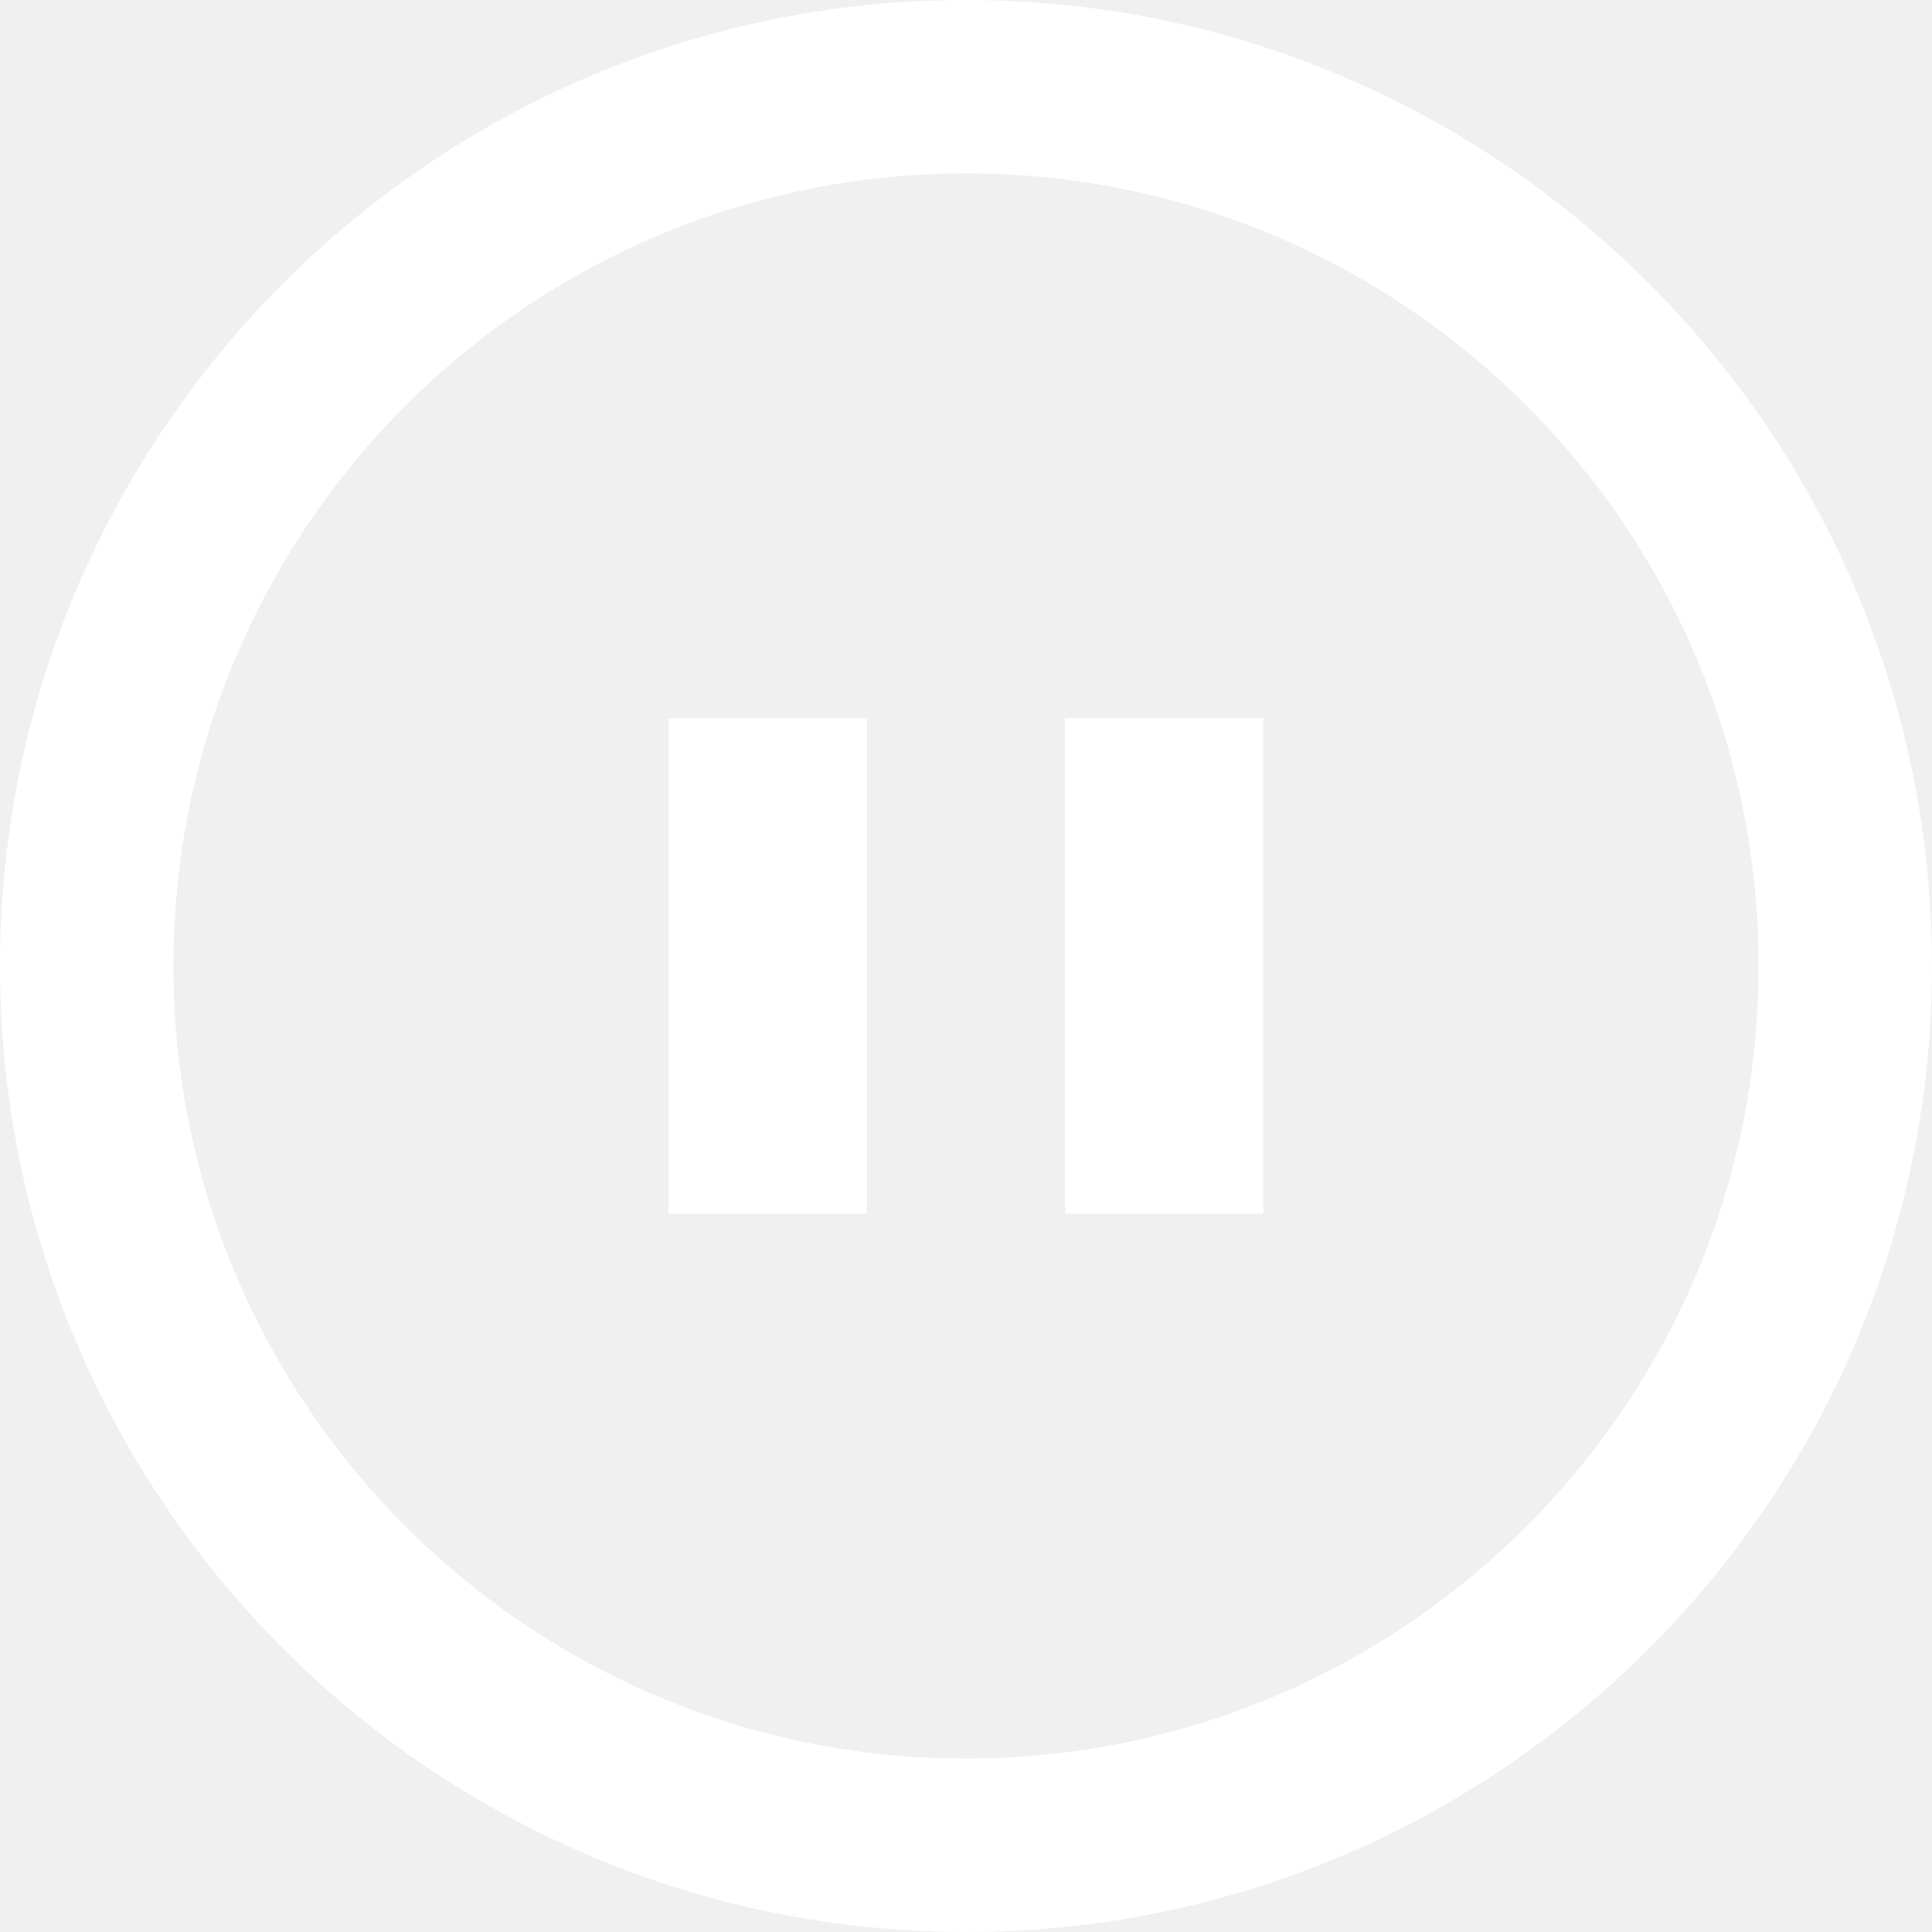
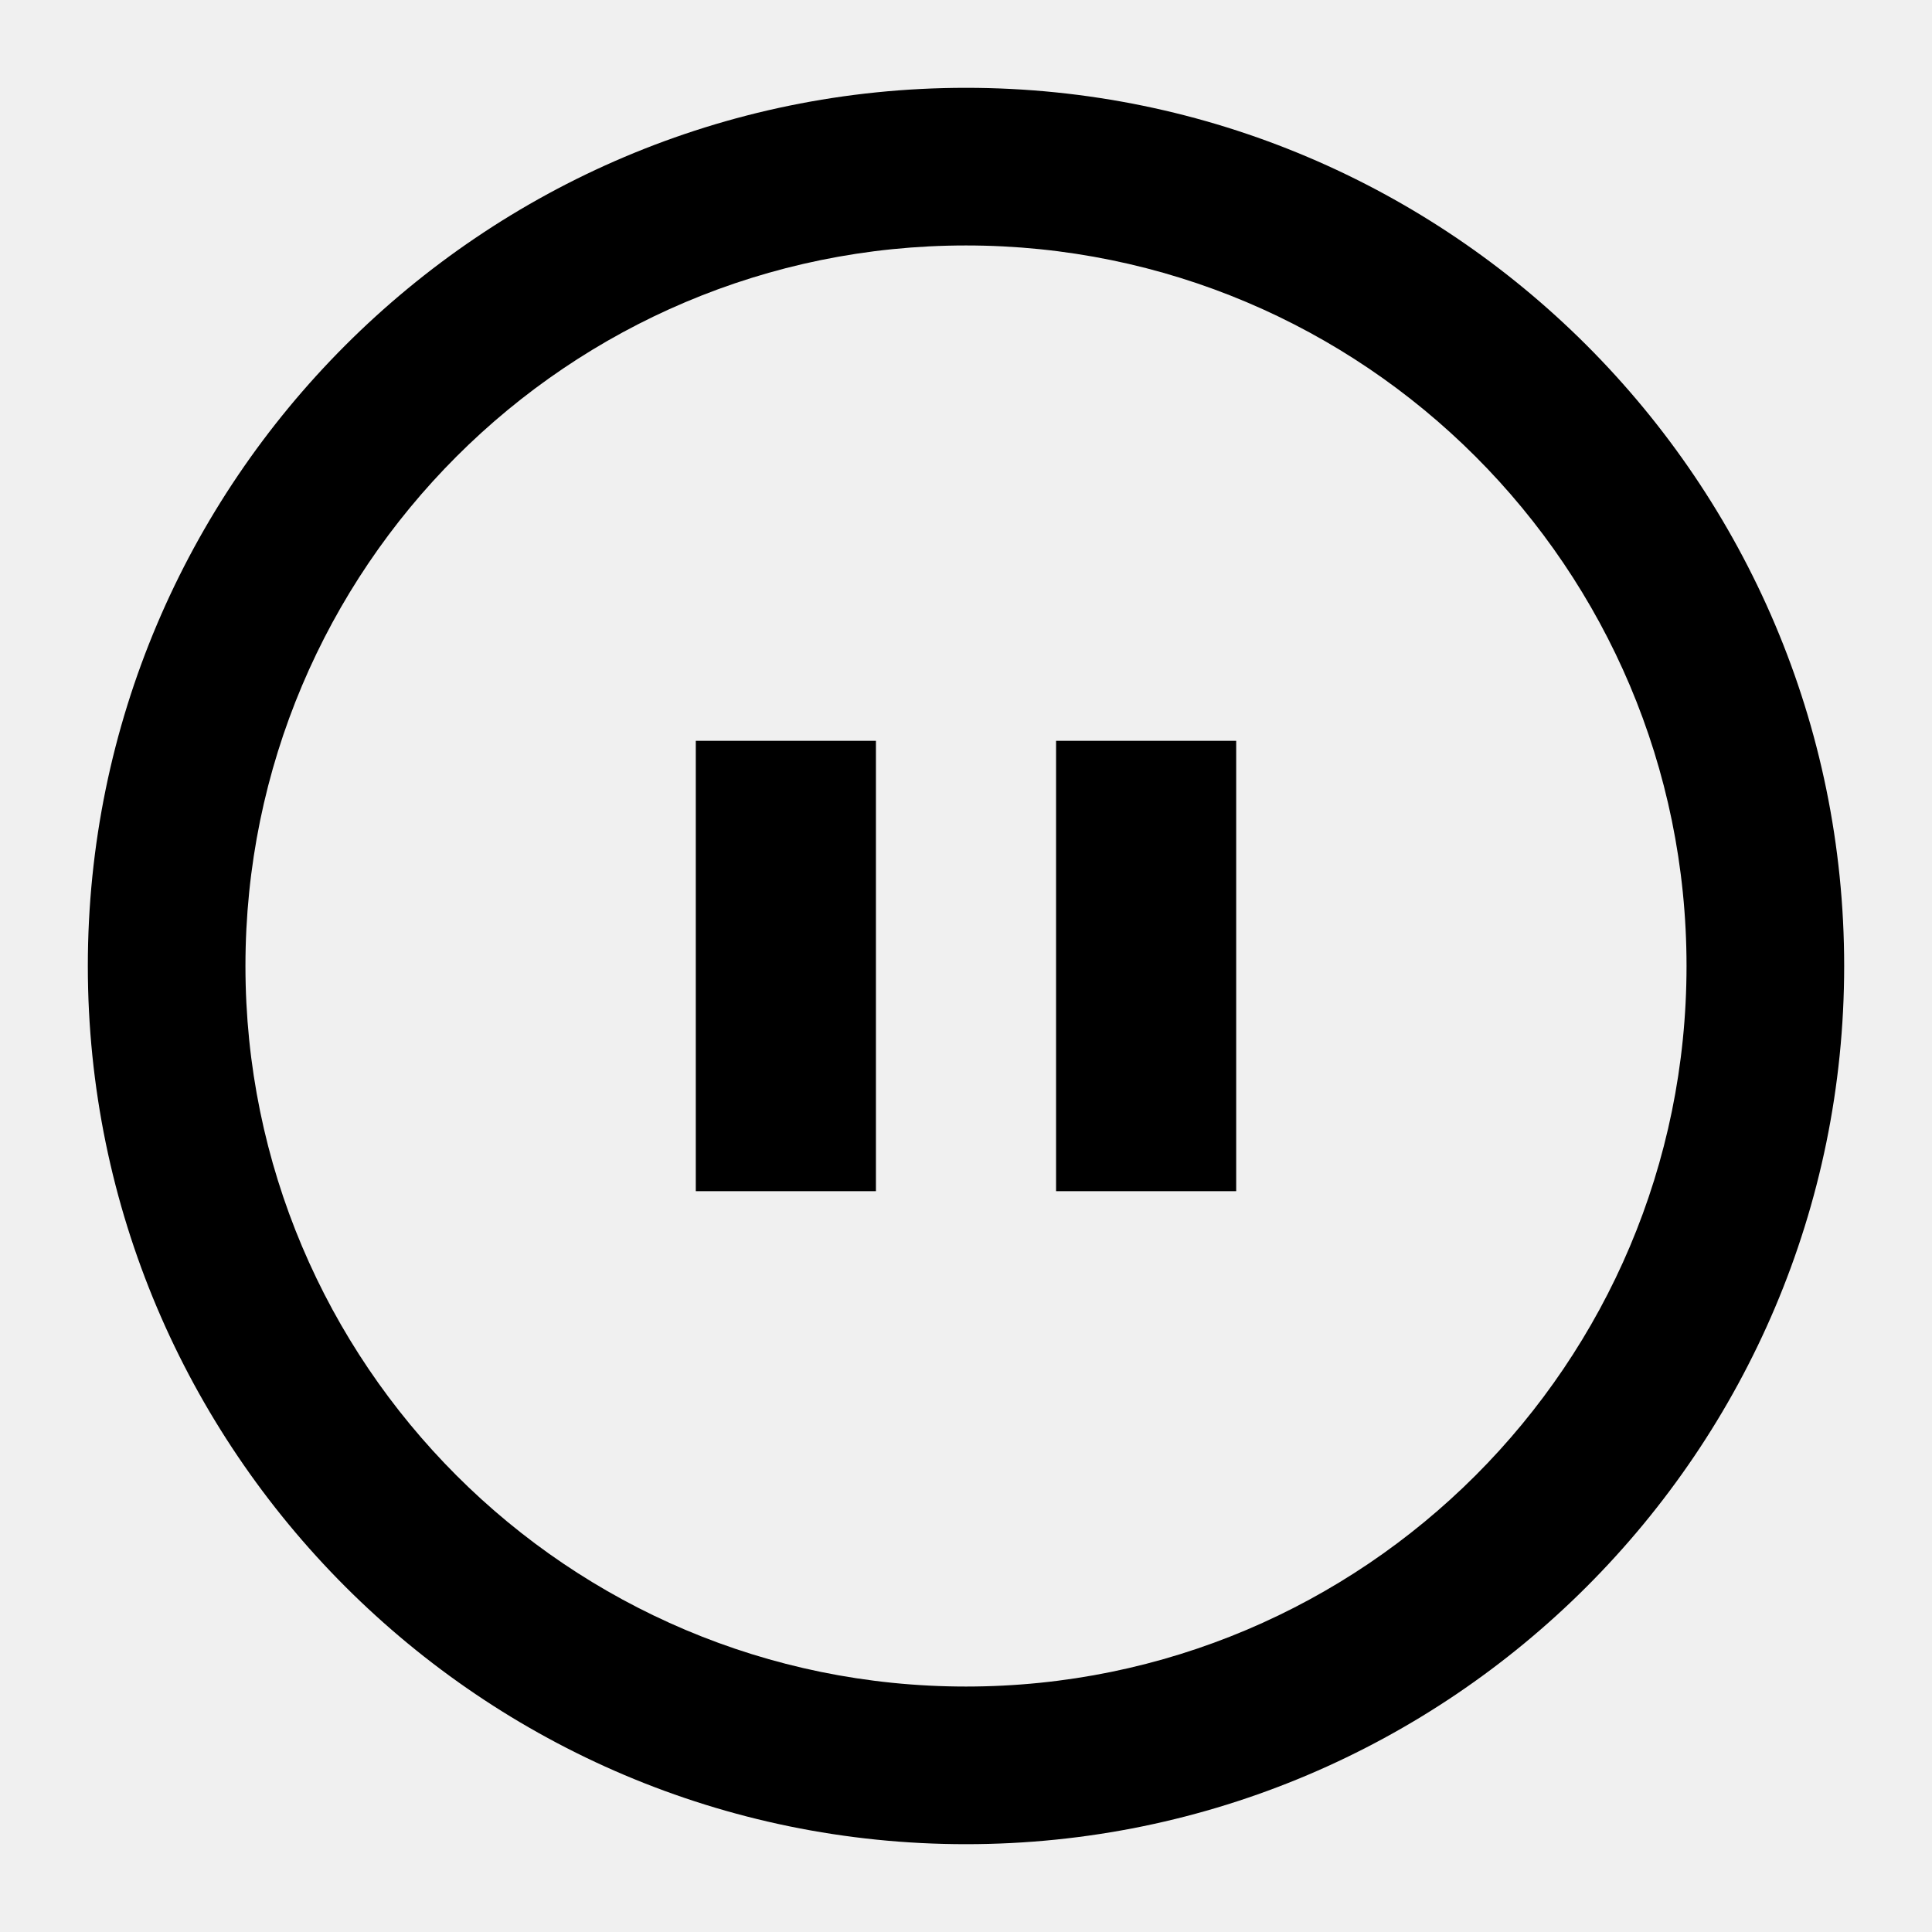
- <svg xmlns="http://www.w3.org/2000/svg" version="1.1" id="_x32_" viewBox="0 0 512 512" xml:space="preserve" width="170px" height="170px" fill="#000000">
+ <svg xmlns="http://www.w3.org/2000/svg" version="1.1" id="_x32_" viewBox="-25.6 -25.6 563.20 563.20" xml:space="preserve" width="800px" height="800px" fill="#000000">
  <g id="SVGRepo_bgCarrier" stroke-width="0" />
  <g id="SVGRepo_tracerCarrier" stroke-linecap="round" stroke-linejoin="round" />
  <g id="SVGRepo_iconCarrier">
-     <style type="text/css"> .st0{fill:#ffffff;} </style>
+     <style type="text/css"> .st0{fill:#000000;} </style>
    <g>
      <path class="st0" d="M256.004,0c-141.166,0-256,114.841-256,256s114.834,256,256,256c141.151,0,255.992-114.841,255.992-256 S397.155,0,256.004,0z M256.004,466.046C140.001,466.046,45.95,372.002,45.95,256c0-116.002,94.051-210.046,210.054-210.046 c115.995,0,210.039,94.045,210.039,210.046C466.043,372.002,371.999,466.046,256.004,466.046z" />
      <rect x="177.23" y="190.36" class="st0" width="52.514" height="131.28" />
      <rect x="282.257" y="190.36" class="st0" width="52.506" height="131.28" />
    </g>
  </g>
</svg>
